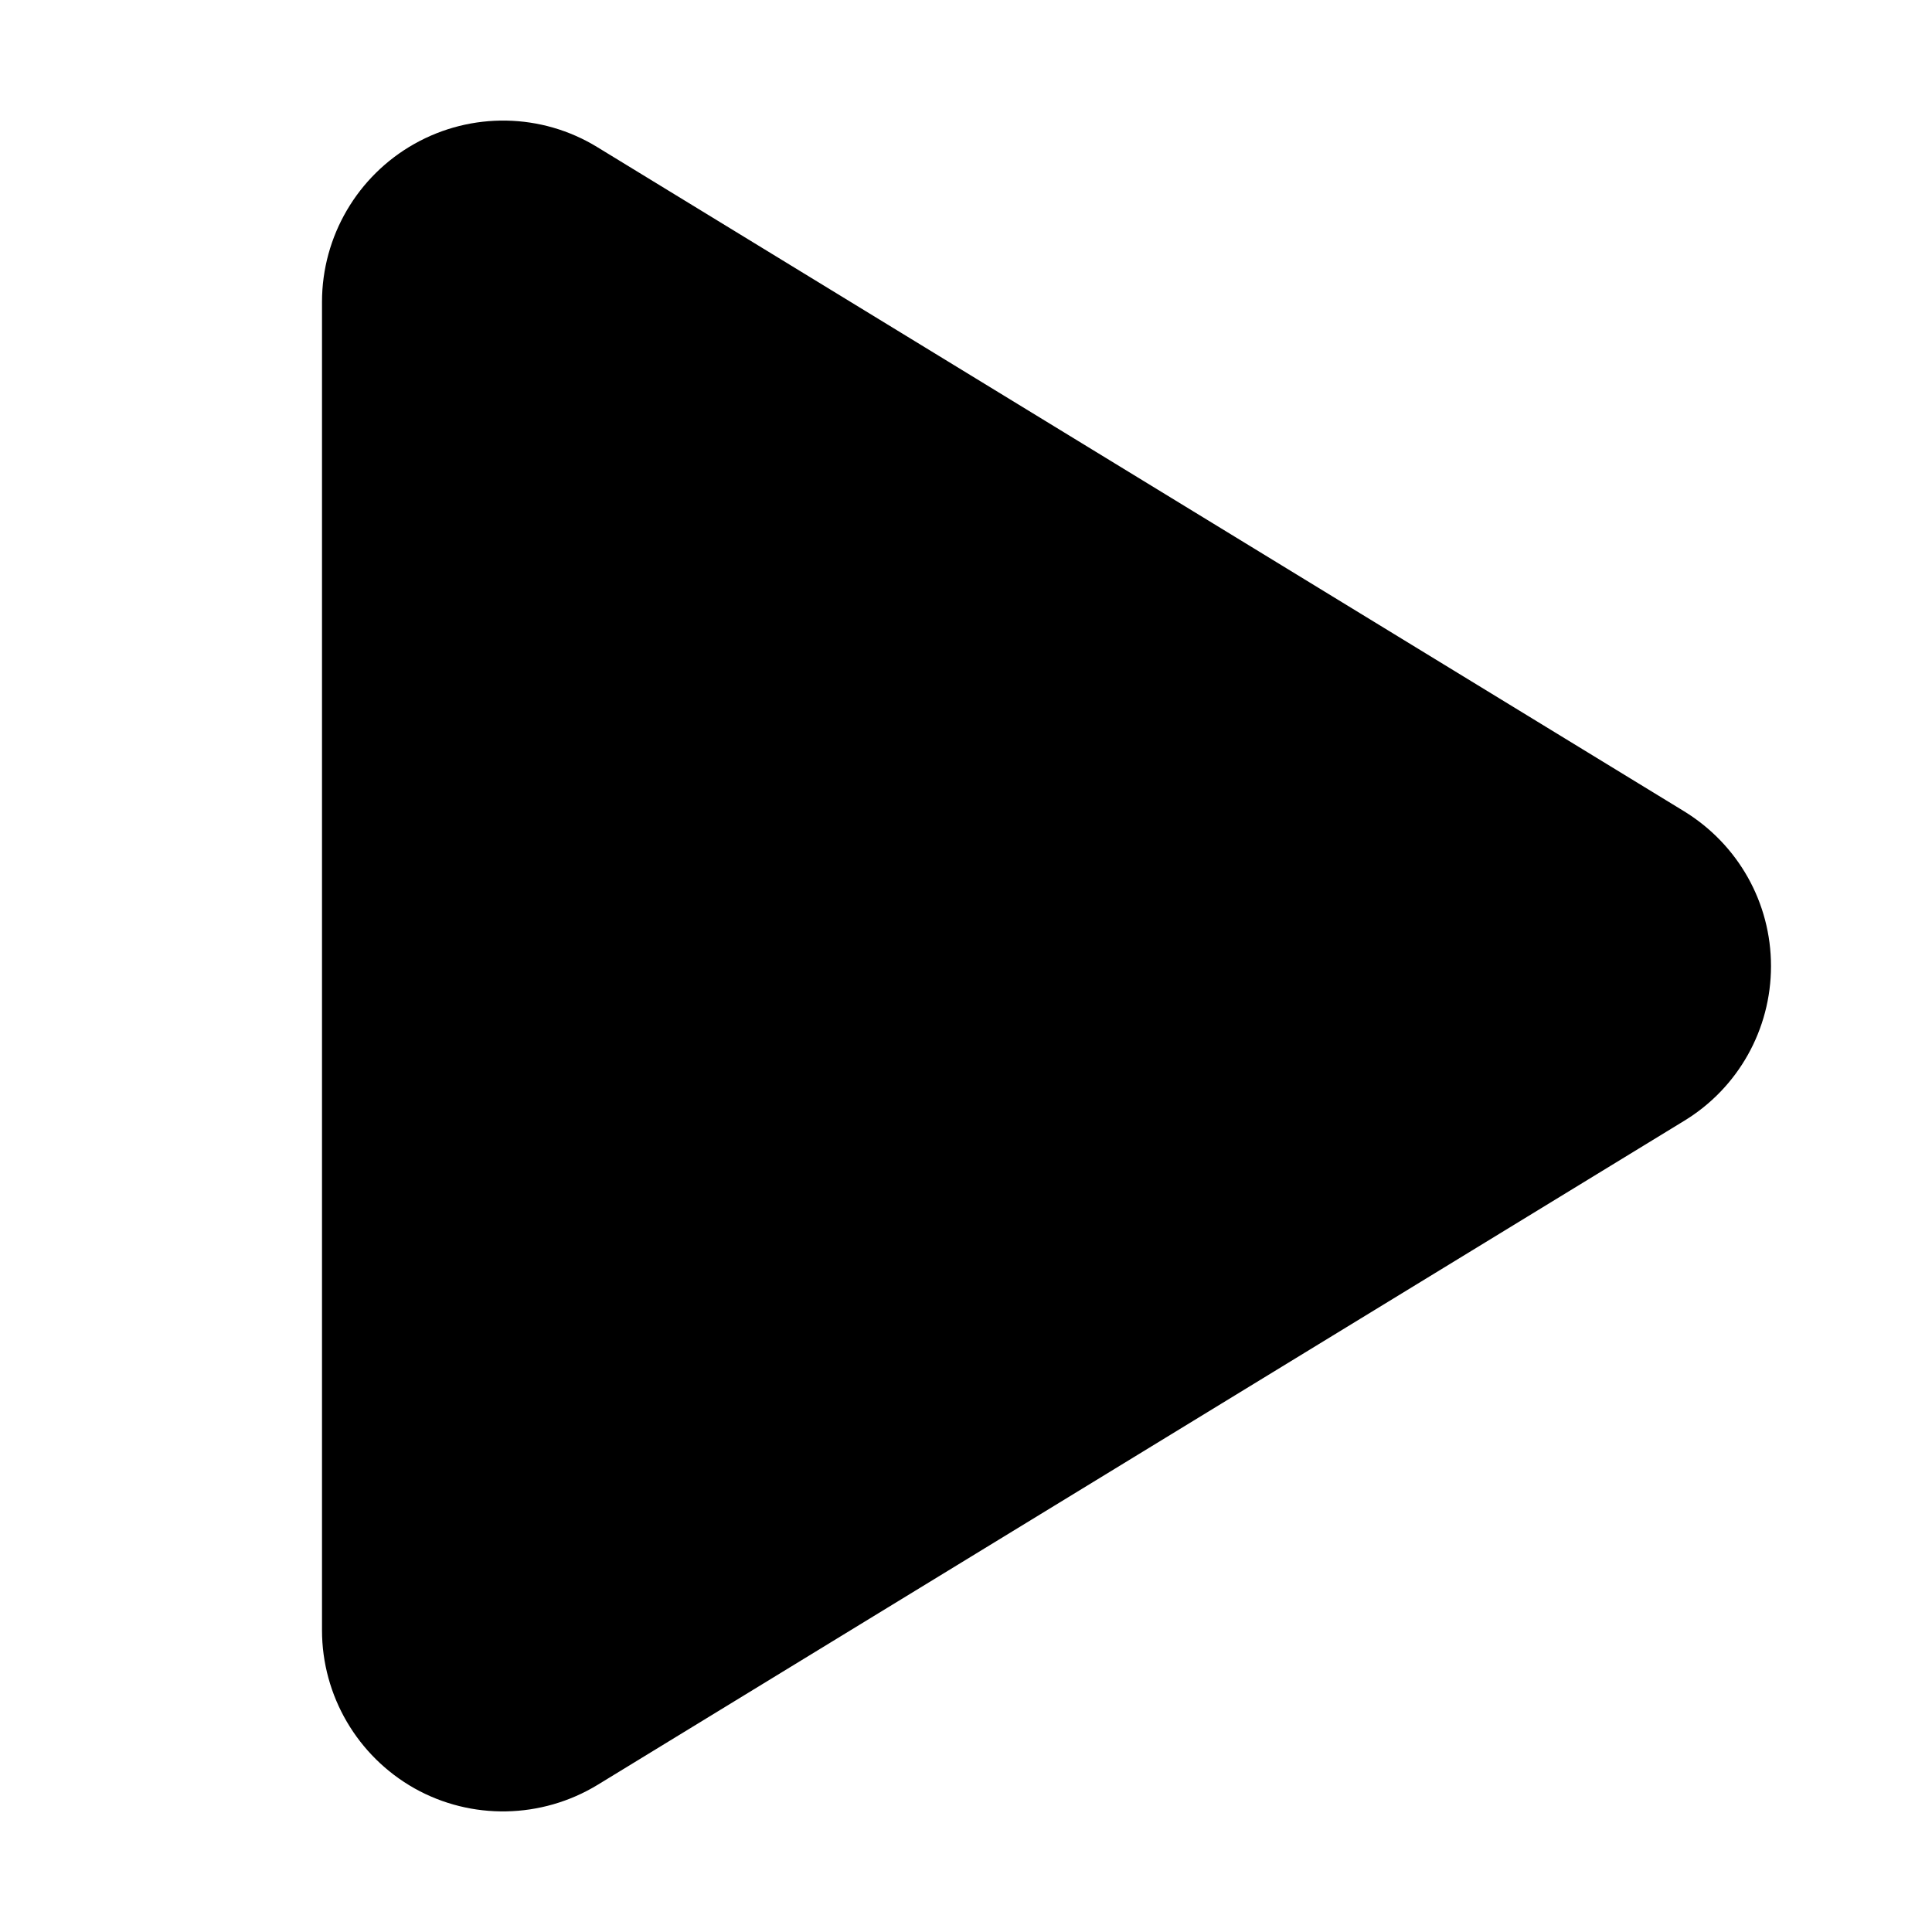
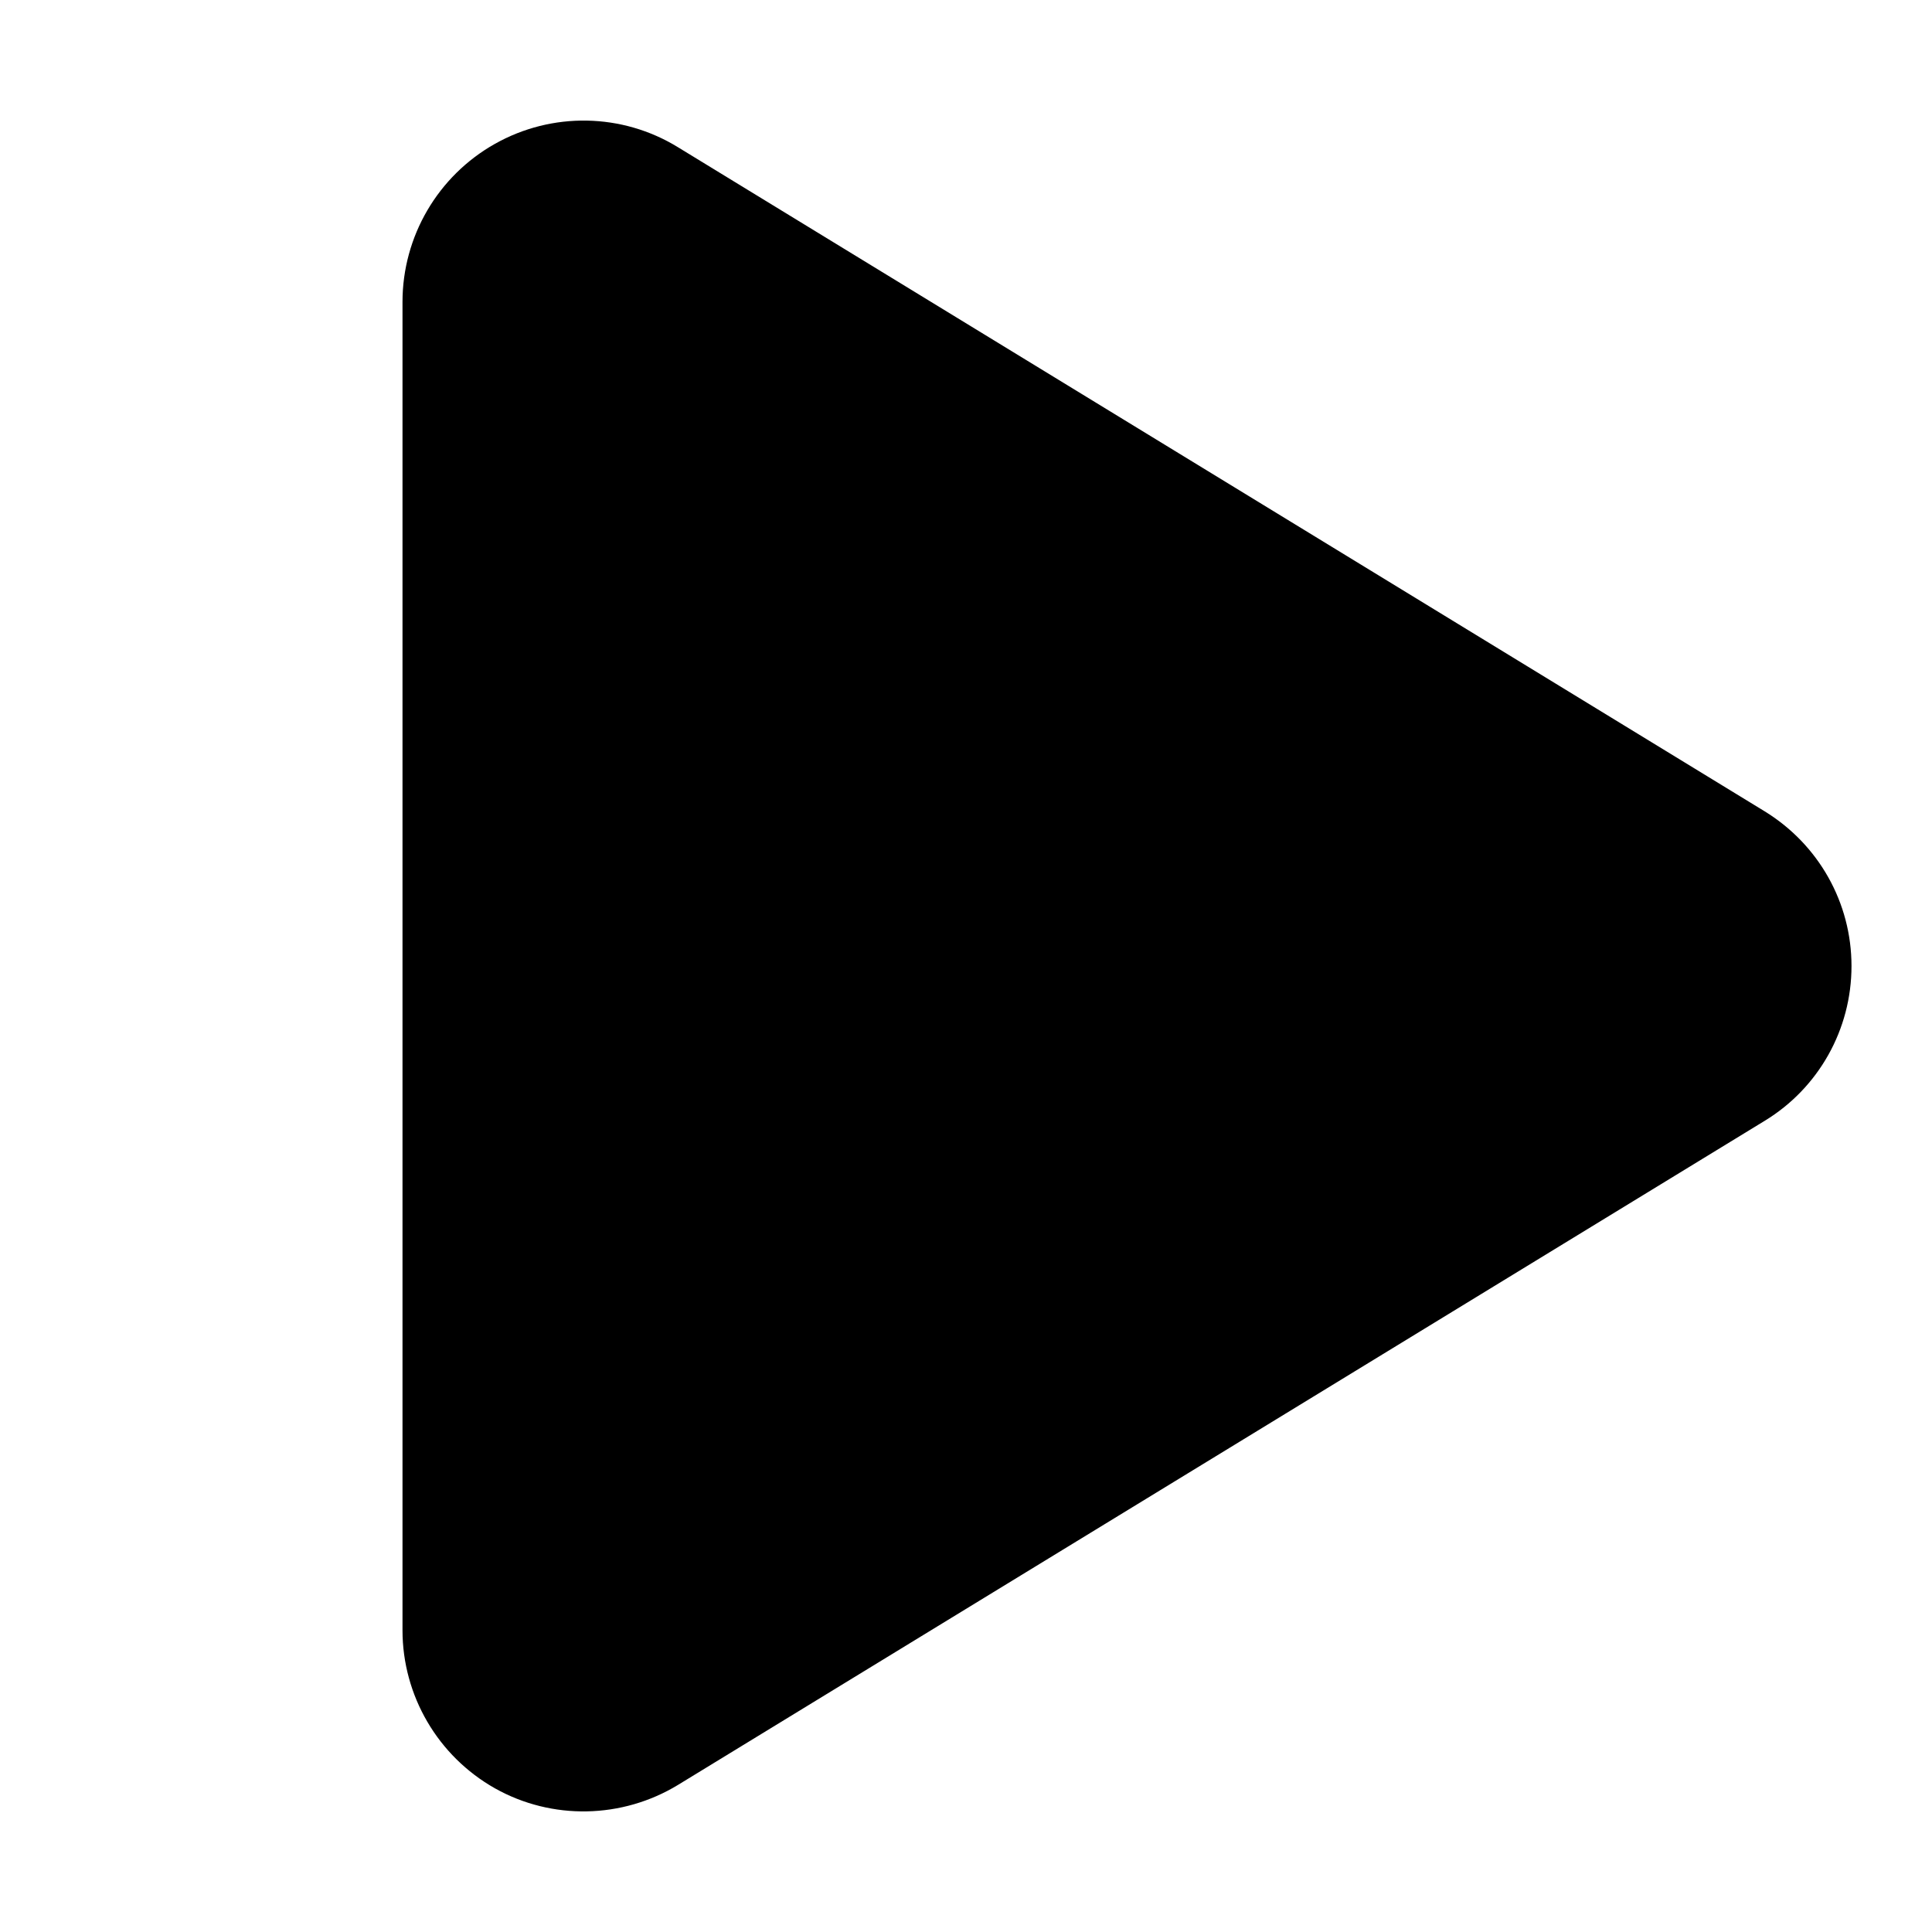
<svg xmlns="http://www.w3.org/2000/svg" width="24" height="24" viewBox="0 0 24 24" fill="none">
-   <path d="M7.422 1.829C6.728 1.402 5.856 1.388 5.148 1.787C4.441 2.185 4 2.935 4 3.751V20.251C4 21.066 4.441 21.816 5.148 22.215C5.856 22.613 6.728 22.595 7.422 22.173L20.922 13.923C21.592 13.515 22 12.788 22 12.001C22 11.213 21.592 10.491 20.922 10.079L7.422 1.829Z" fill="currentColor" />
+   <path d="M8.422 1.829C7.728 1.402 6.856 1.388 6.148 1.787C5.441 2.185 5 2.935 5 3.751V20.251C5 21.066 5.441 21.816 6.148 22.215C6.856 22.613 7.728 22.595 8.422 22.173L21.922 13.923C22.592 13.515 23 12.788 23 12.001C23 11.213 22.592 10.491 21.922 10.079L8.422 1.829Z" fill="currentColor" />
</svg>
